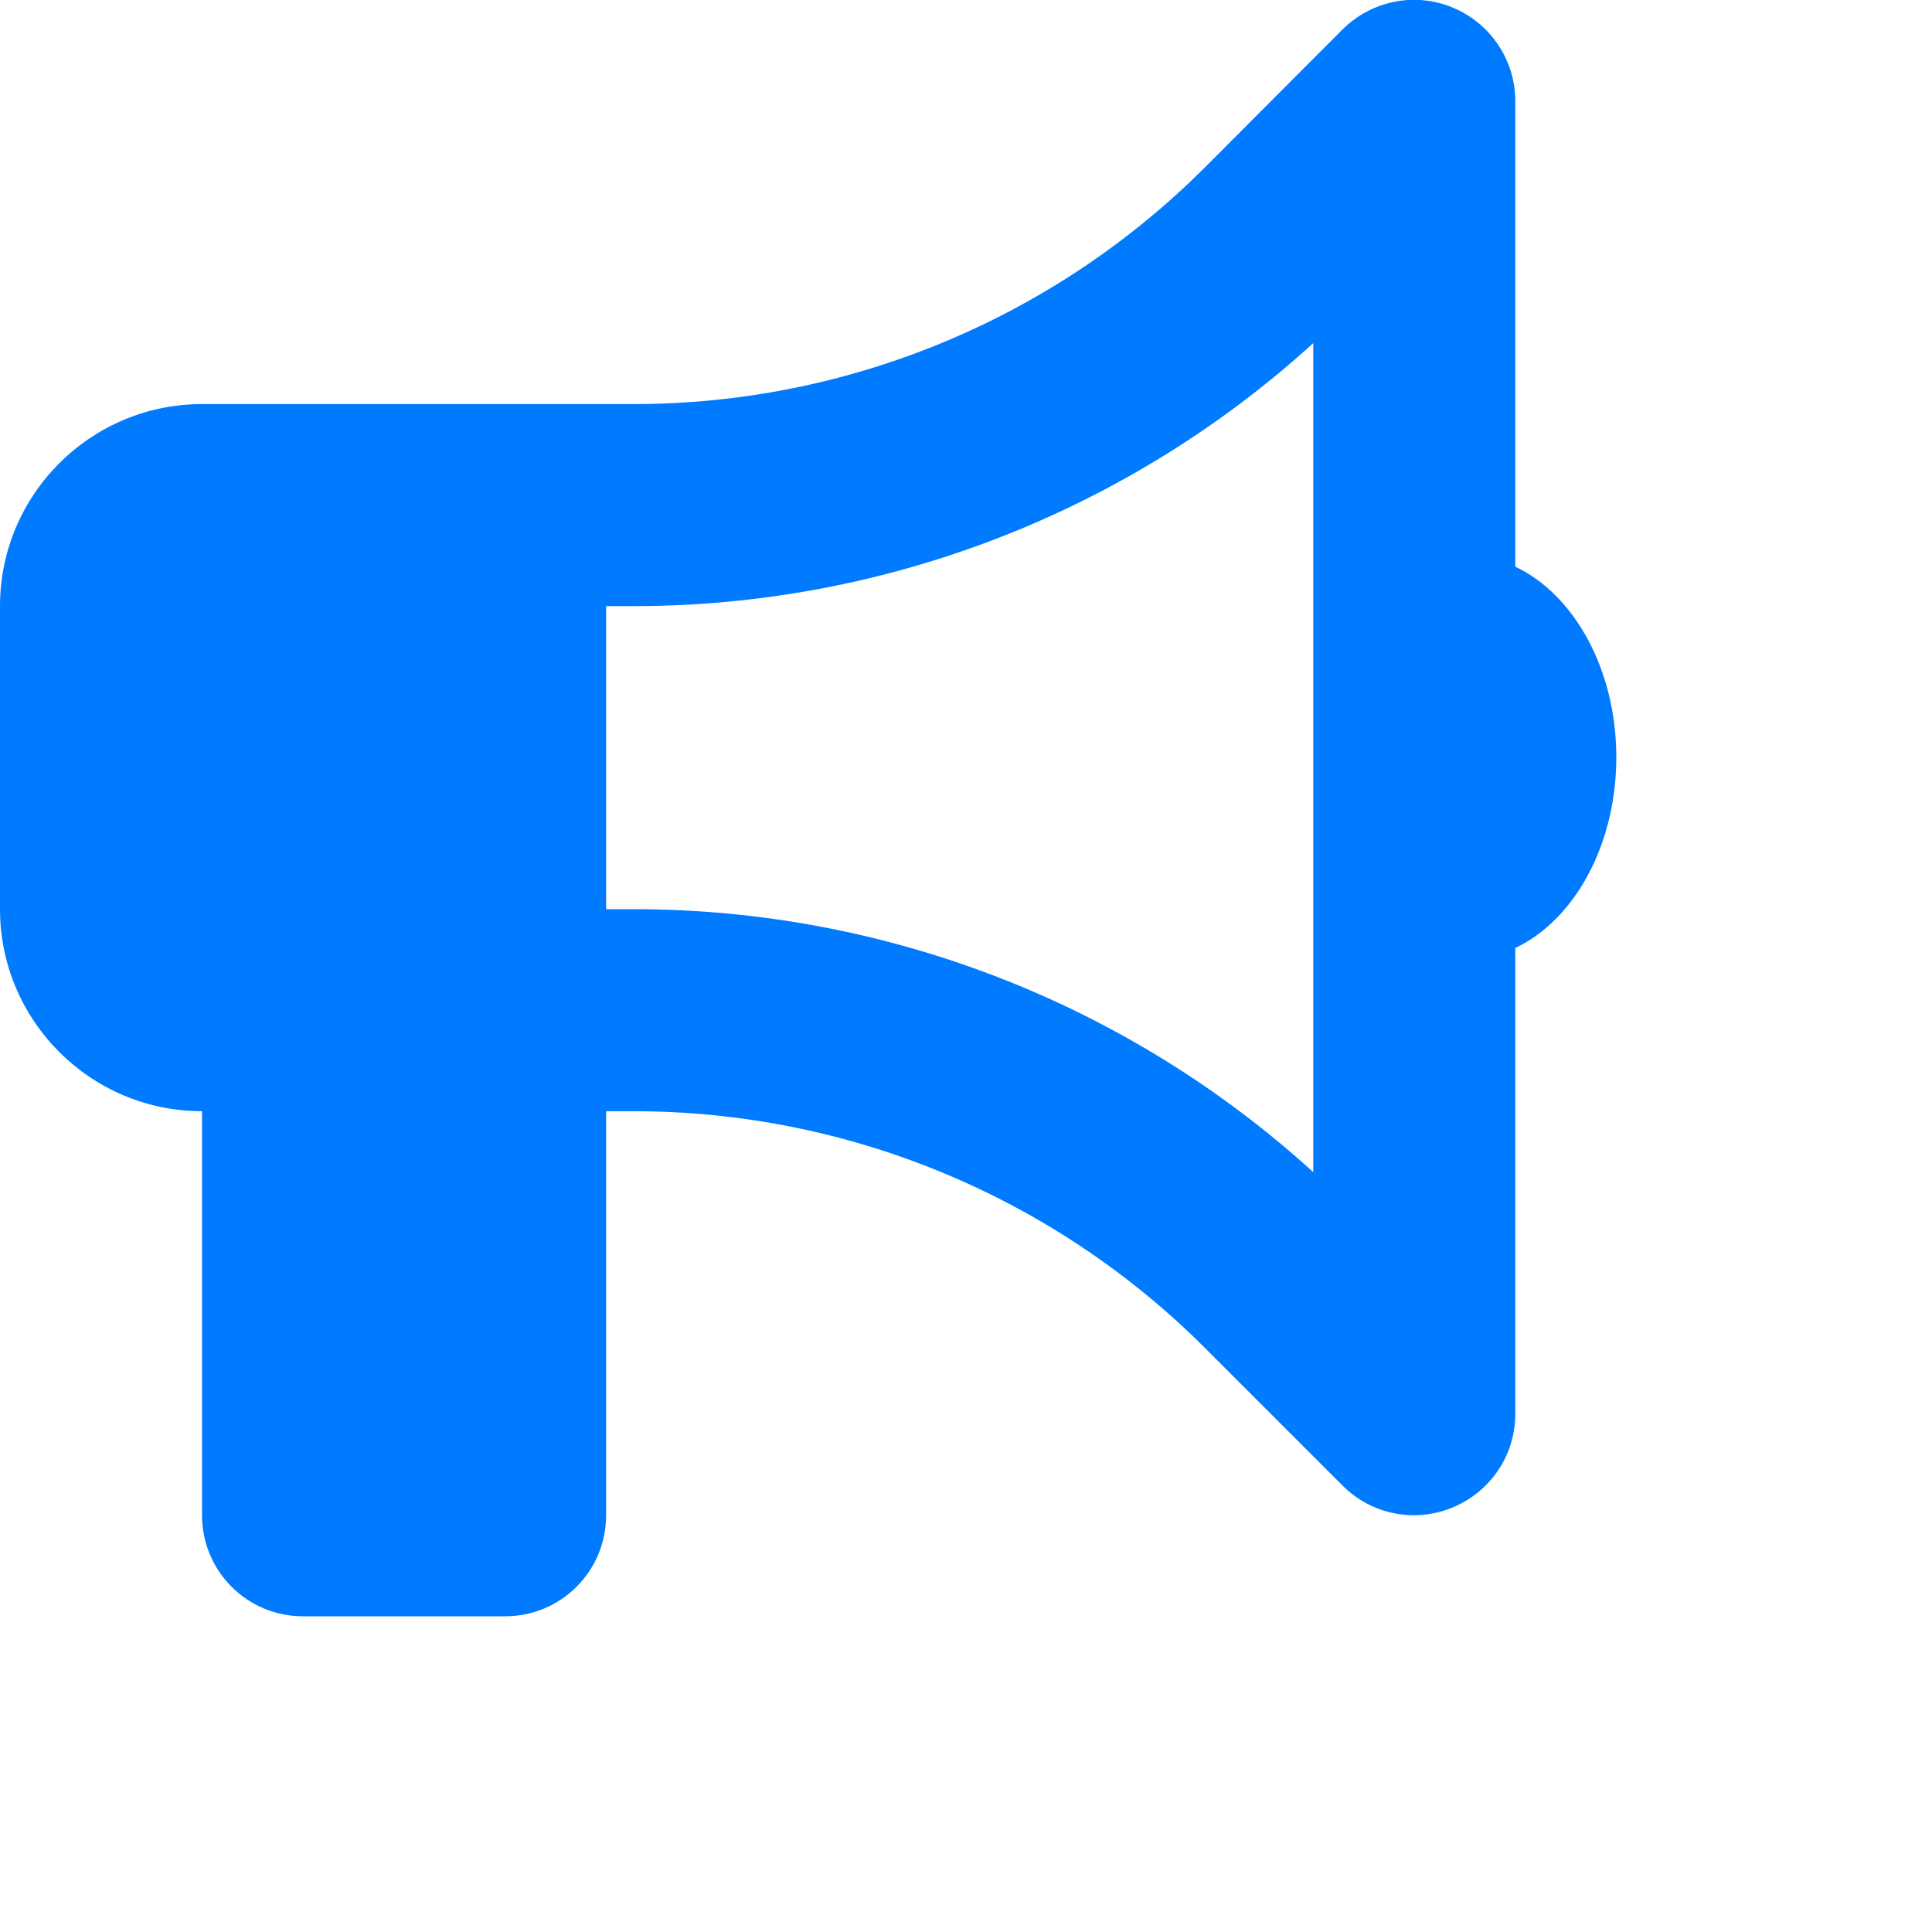
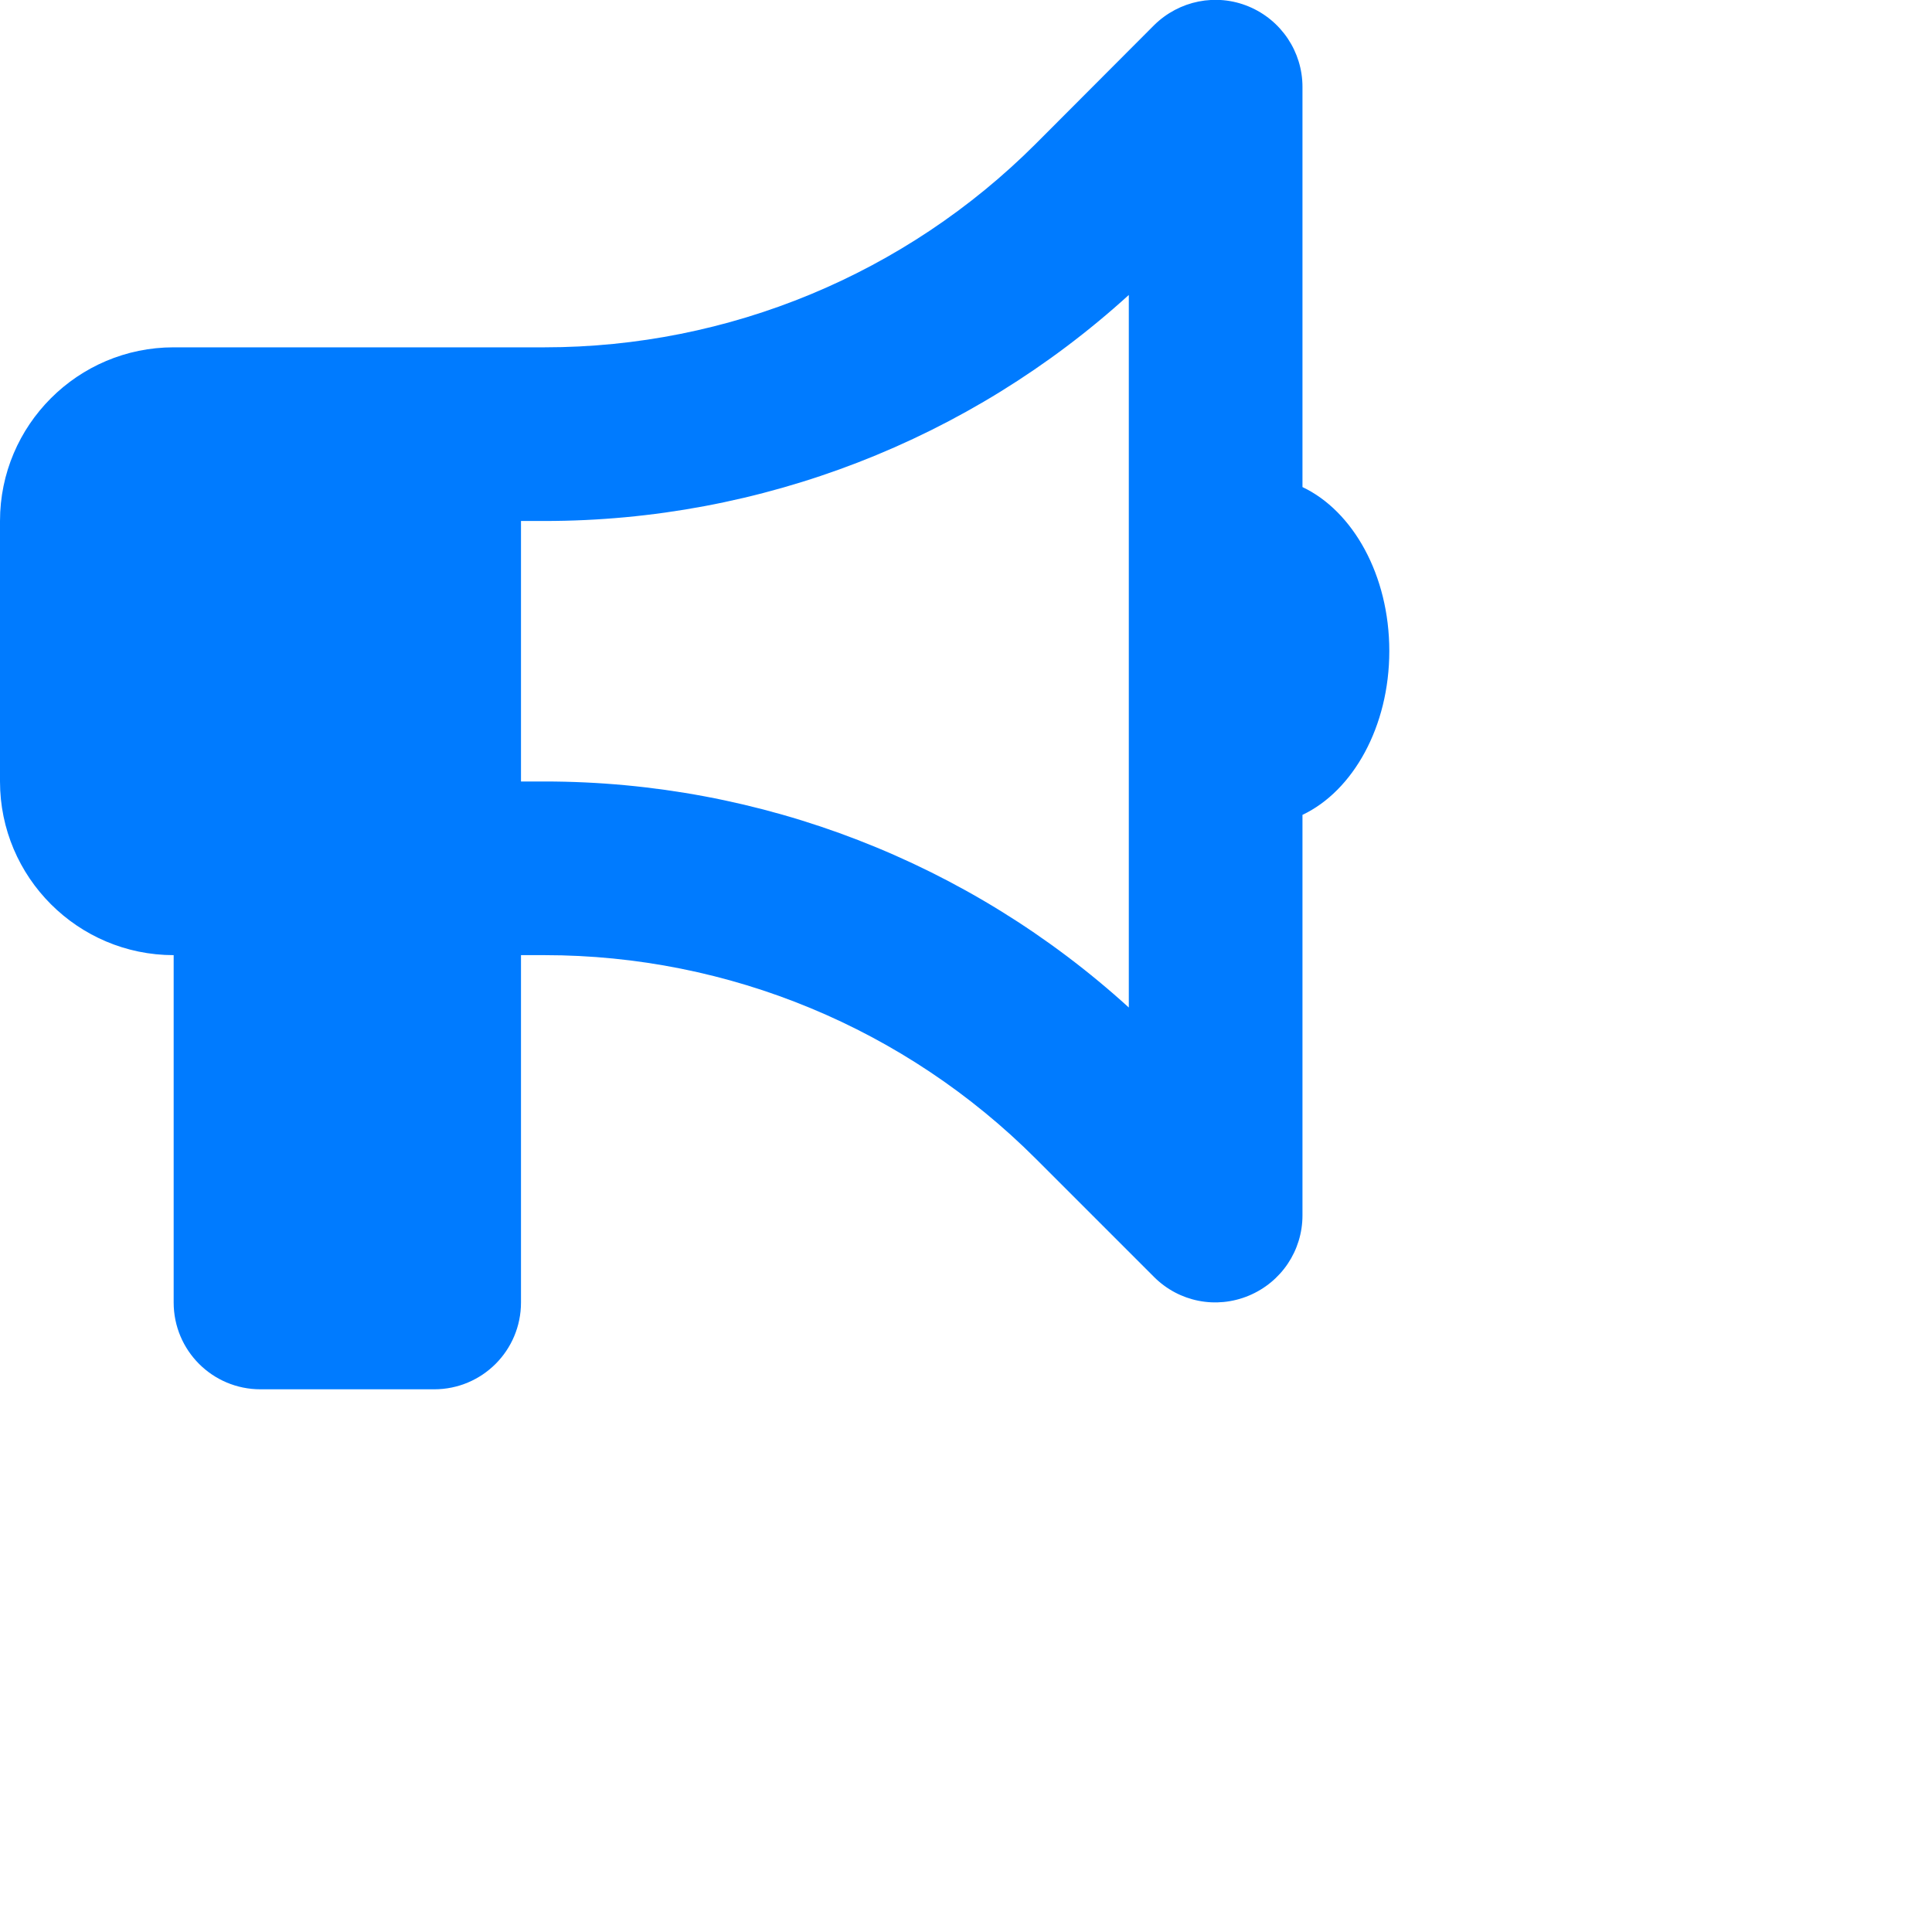
- <svg xmlns="http://www.w3.org/2000/svg" viewBox="0 0 612 612" style="width:15px; height:15px;">
+ <svg xmlns="http://www.w3.org/2000/svg" viewBox="0 0 712 712" style="width:10px; height:10px;">
  <path d="M480 32c0-12.9-7.8-24.6-19.8-29.6s-25.7-2.2-34.9 6.9L381.7 53c-48 48-113.1 75-181 75l-8.7 0-32 0-96 0c-35.3 0-64 28.7-64 64l0 96c0 35.3 28.7 64 64 64l0 128c0 17.7 14.3 32 32 32l64 0c17.7 0 32-14.3 32-32l0-128 8.7 0c67.9 0 133 27 181 75l43.6 43.6c9.2 9.2 22.9 11.9 34.9 6.9s19.8-16.6 19.8-29.6l0-147.6c18.6-8.8 32-32.5 32-60.4s-13.4-51.6-32-60.4L480 32zm-64 76.7L416 240l0 131.3C357.2 317.8 280.5 288 200.7 288l-8.7 0 0-96 8.7 0c79.8 0 156.5-29.8 215.3-83.3z" fill="#007bff" />
</svg>
